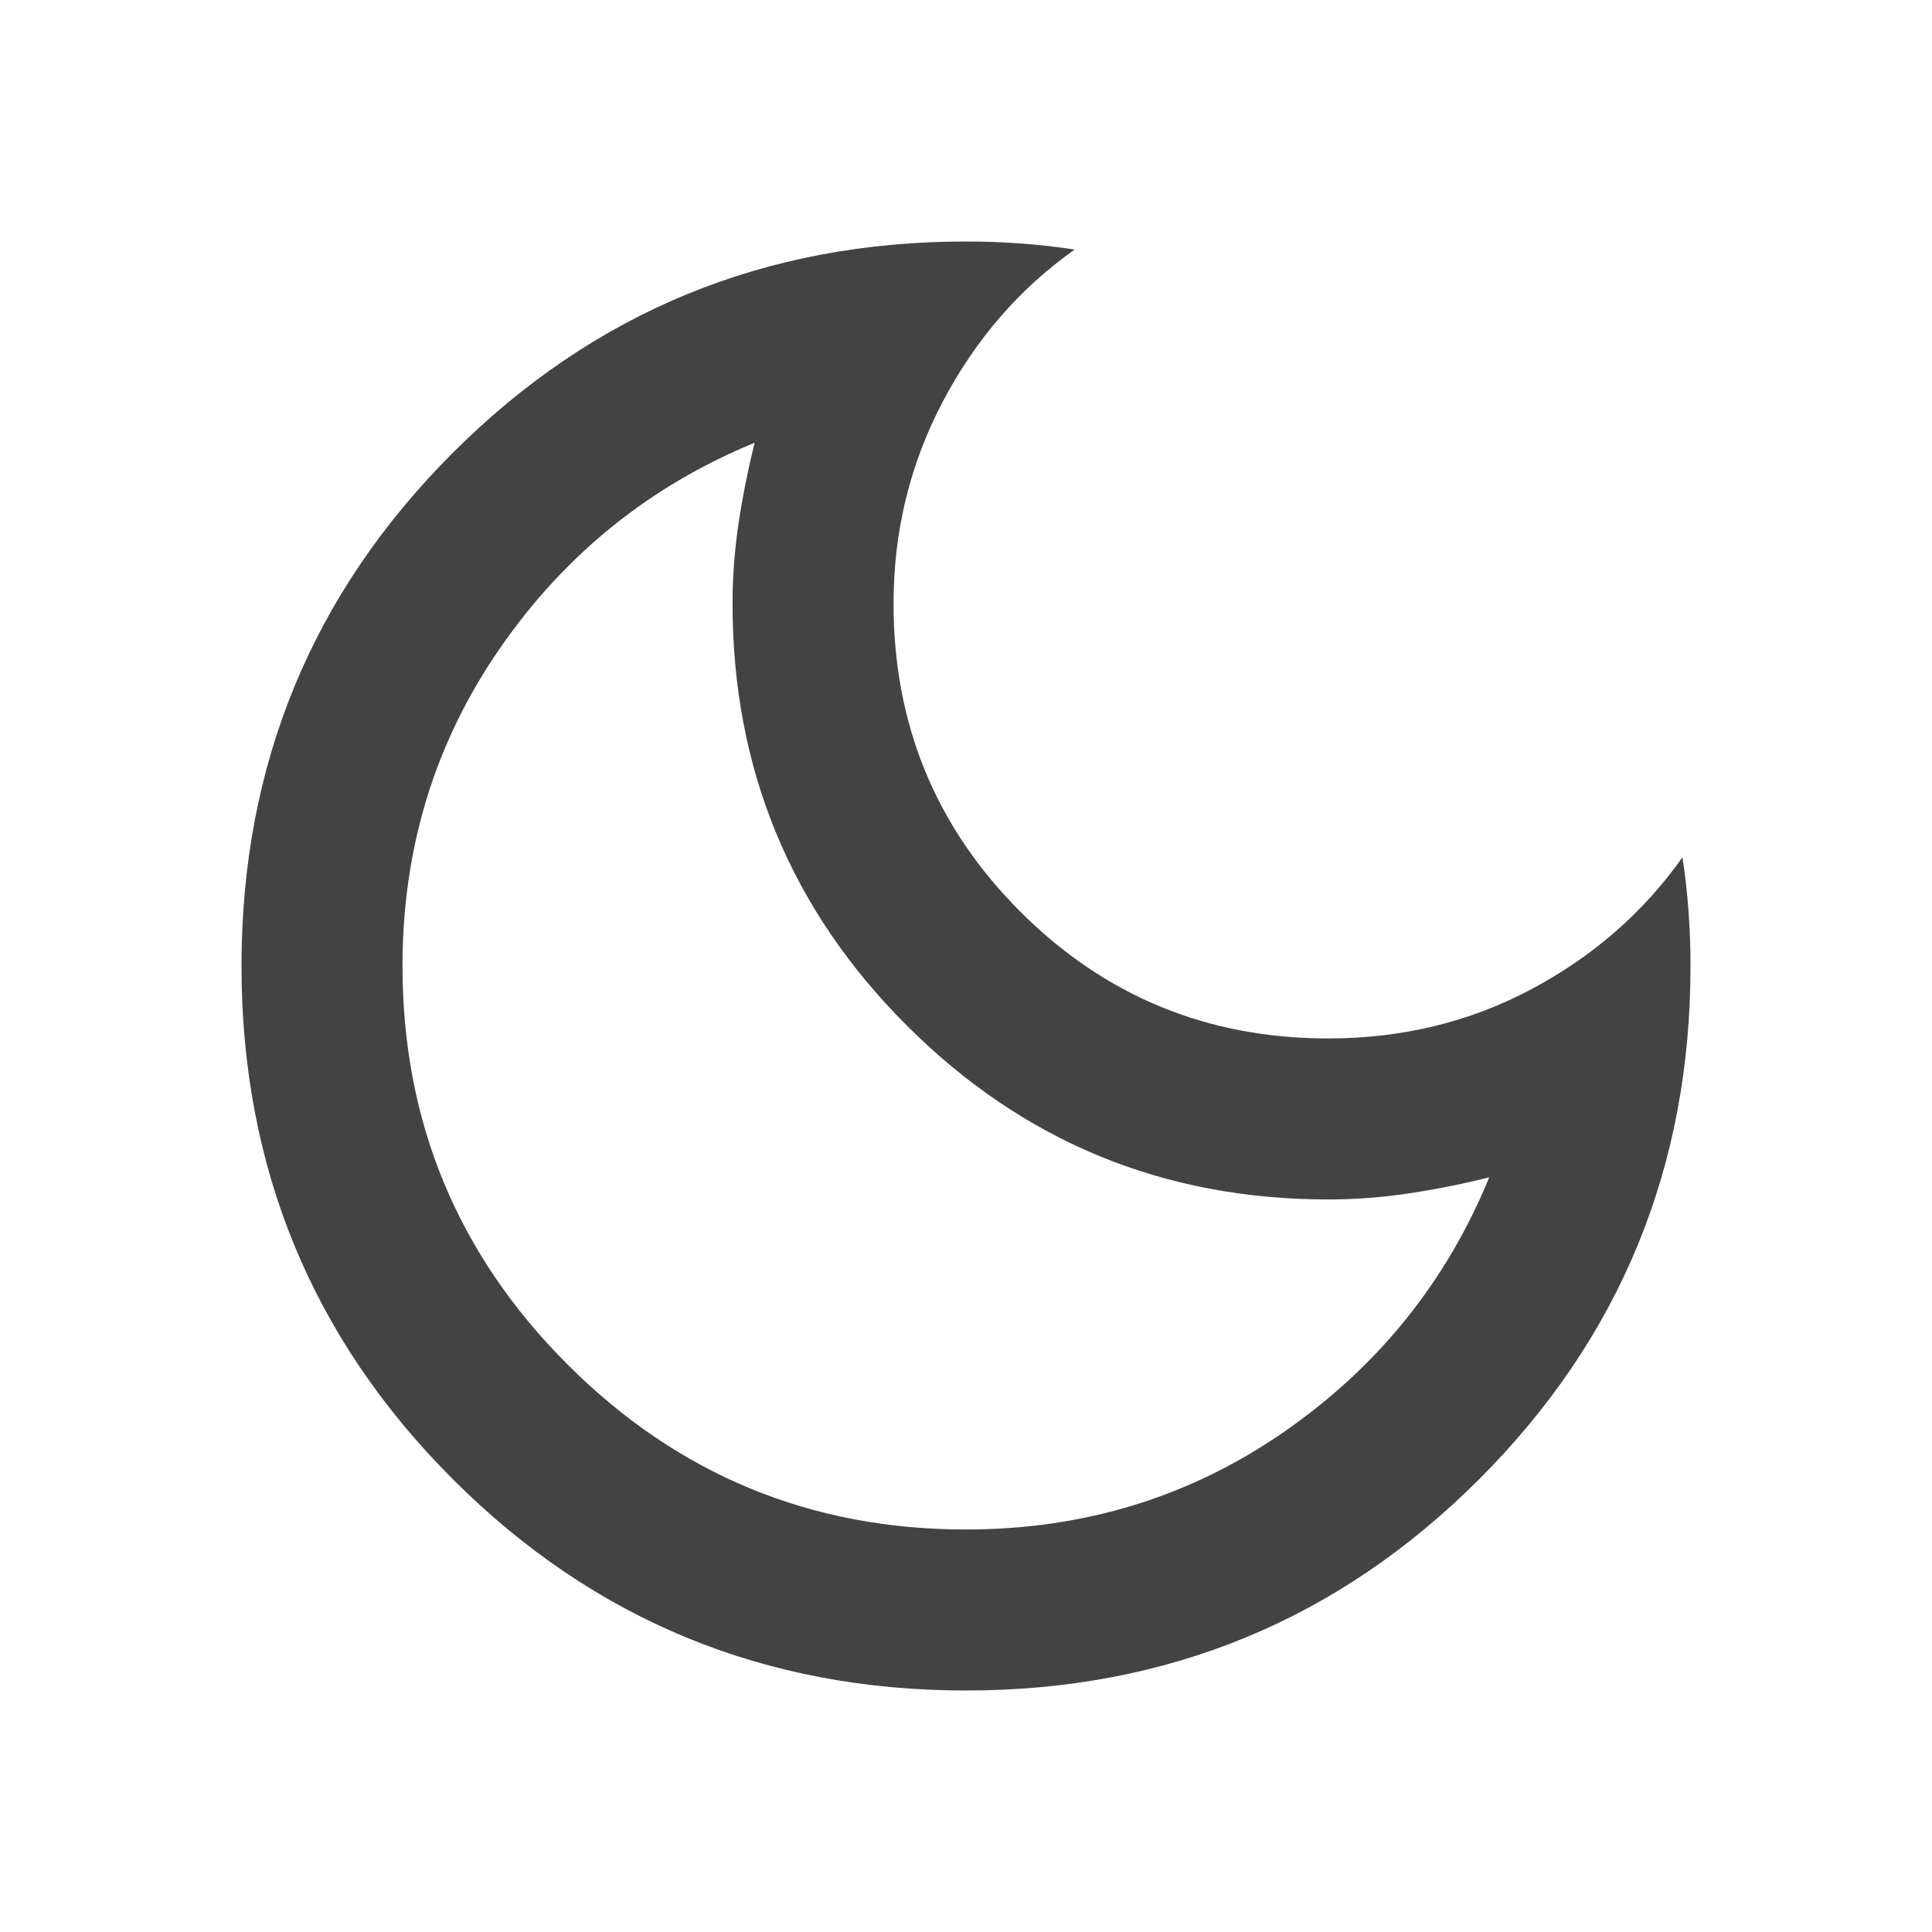
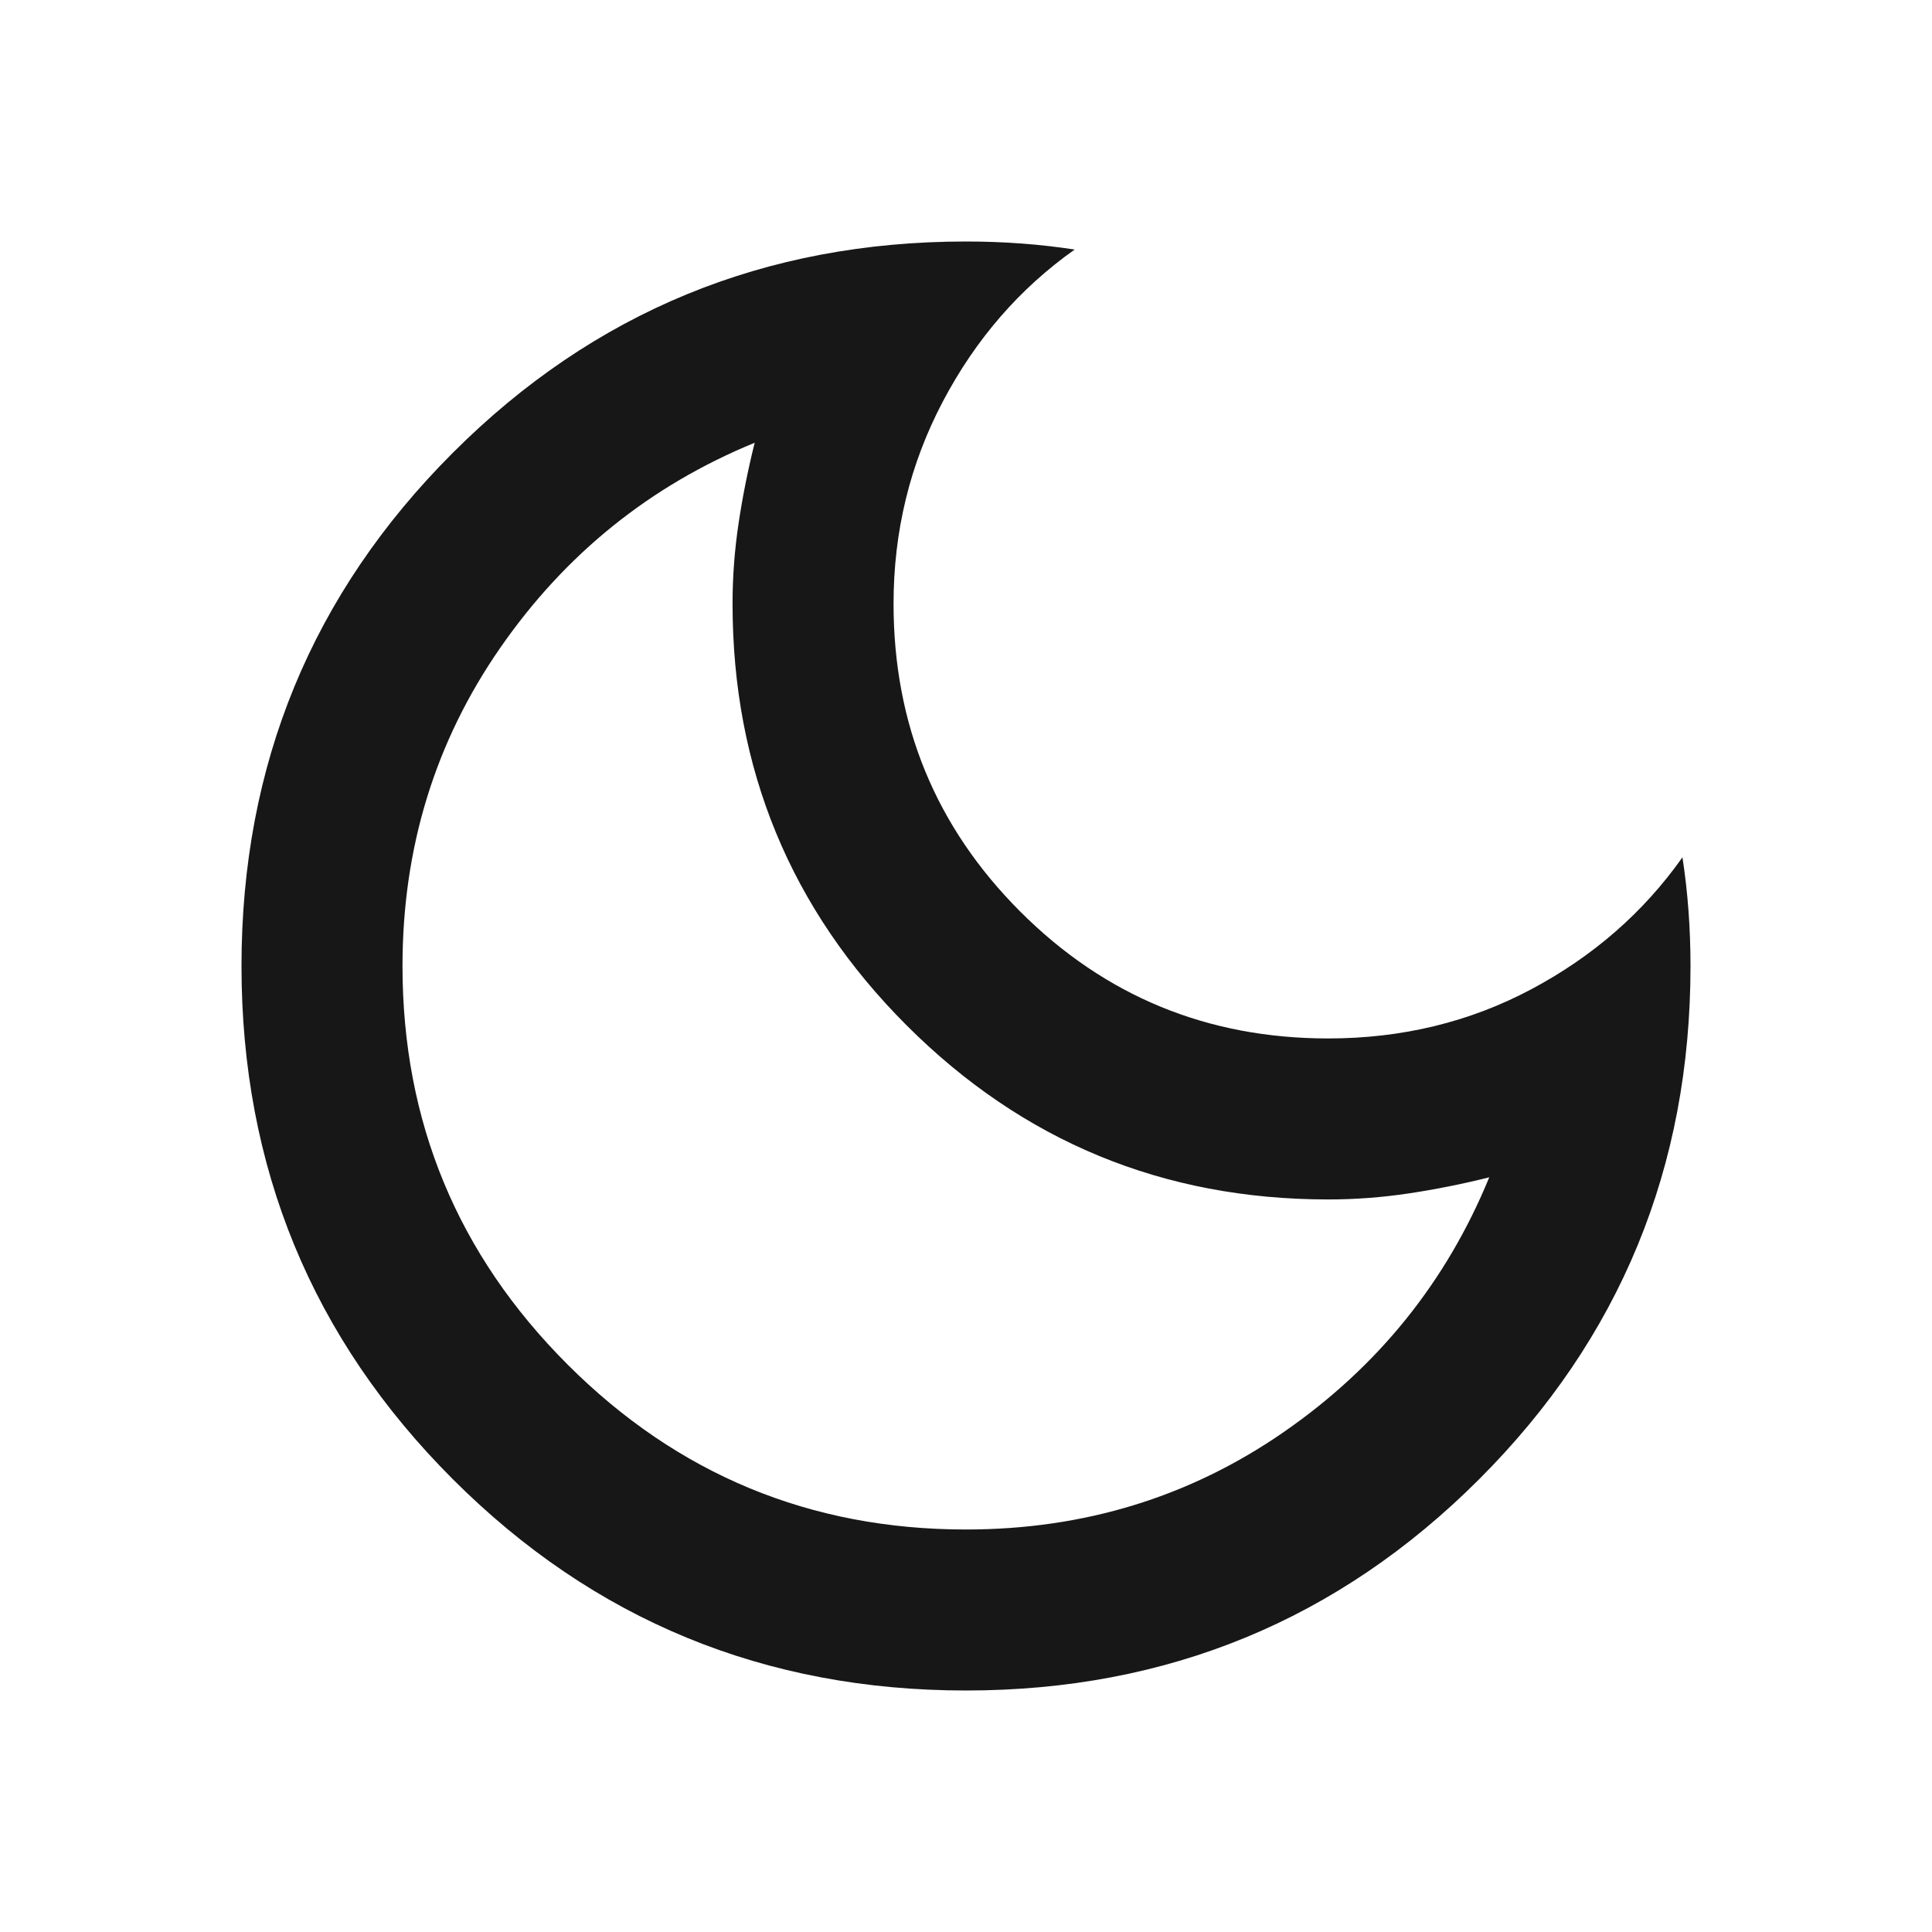
- <svg xmlns="http://www.w3.org/2000/svg" height="24px" viewBox="0 -960 960 960" width="24px" fill="#434343">
+ <svg xmlns="http://www.w3.org/2000/svg" height="24px" viewBox="0 -960 960 960" width="24px" fill="#171717">
  <path d="M480-120q-150 0-255-105T120-480q0-150 105-255t255-105q14 0 27.5 1t26.5 3q-41 29-65.5 75.5T444-660q0 90 63 153t153 63q55 0 101-24.5t75-65.5q2 13 3 26.5t1 27.5q0 150-105 255T480-120Zm0-80q88 0 158-48.5T740-375q-20 5-40 8t-40 3q-123 0-209.5-86.5T364-660q0-20 3-40t8-40q-78 32-126.5 102T200-480q0 116 82 198t198 82Zm-10-270Z" />
</svg>
